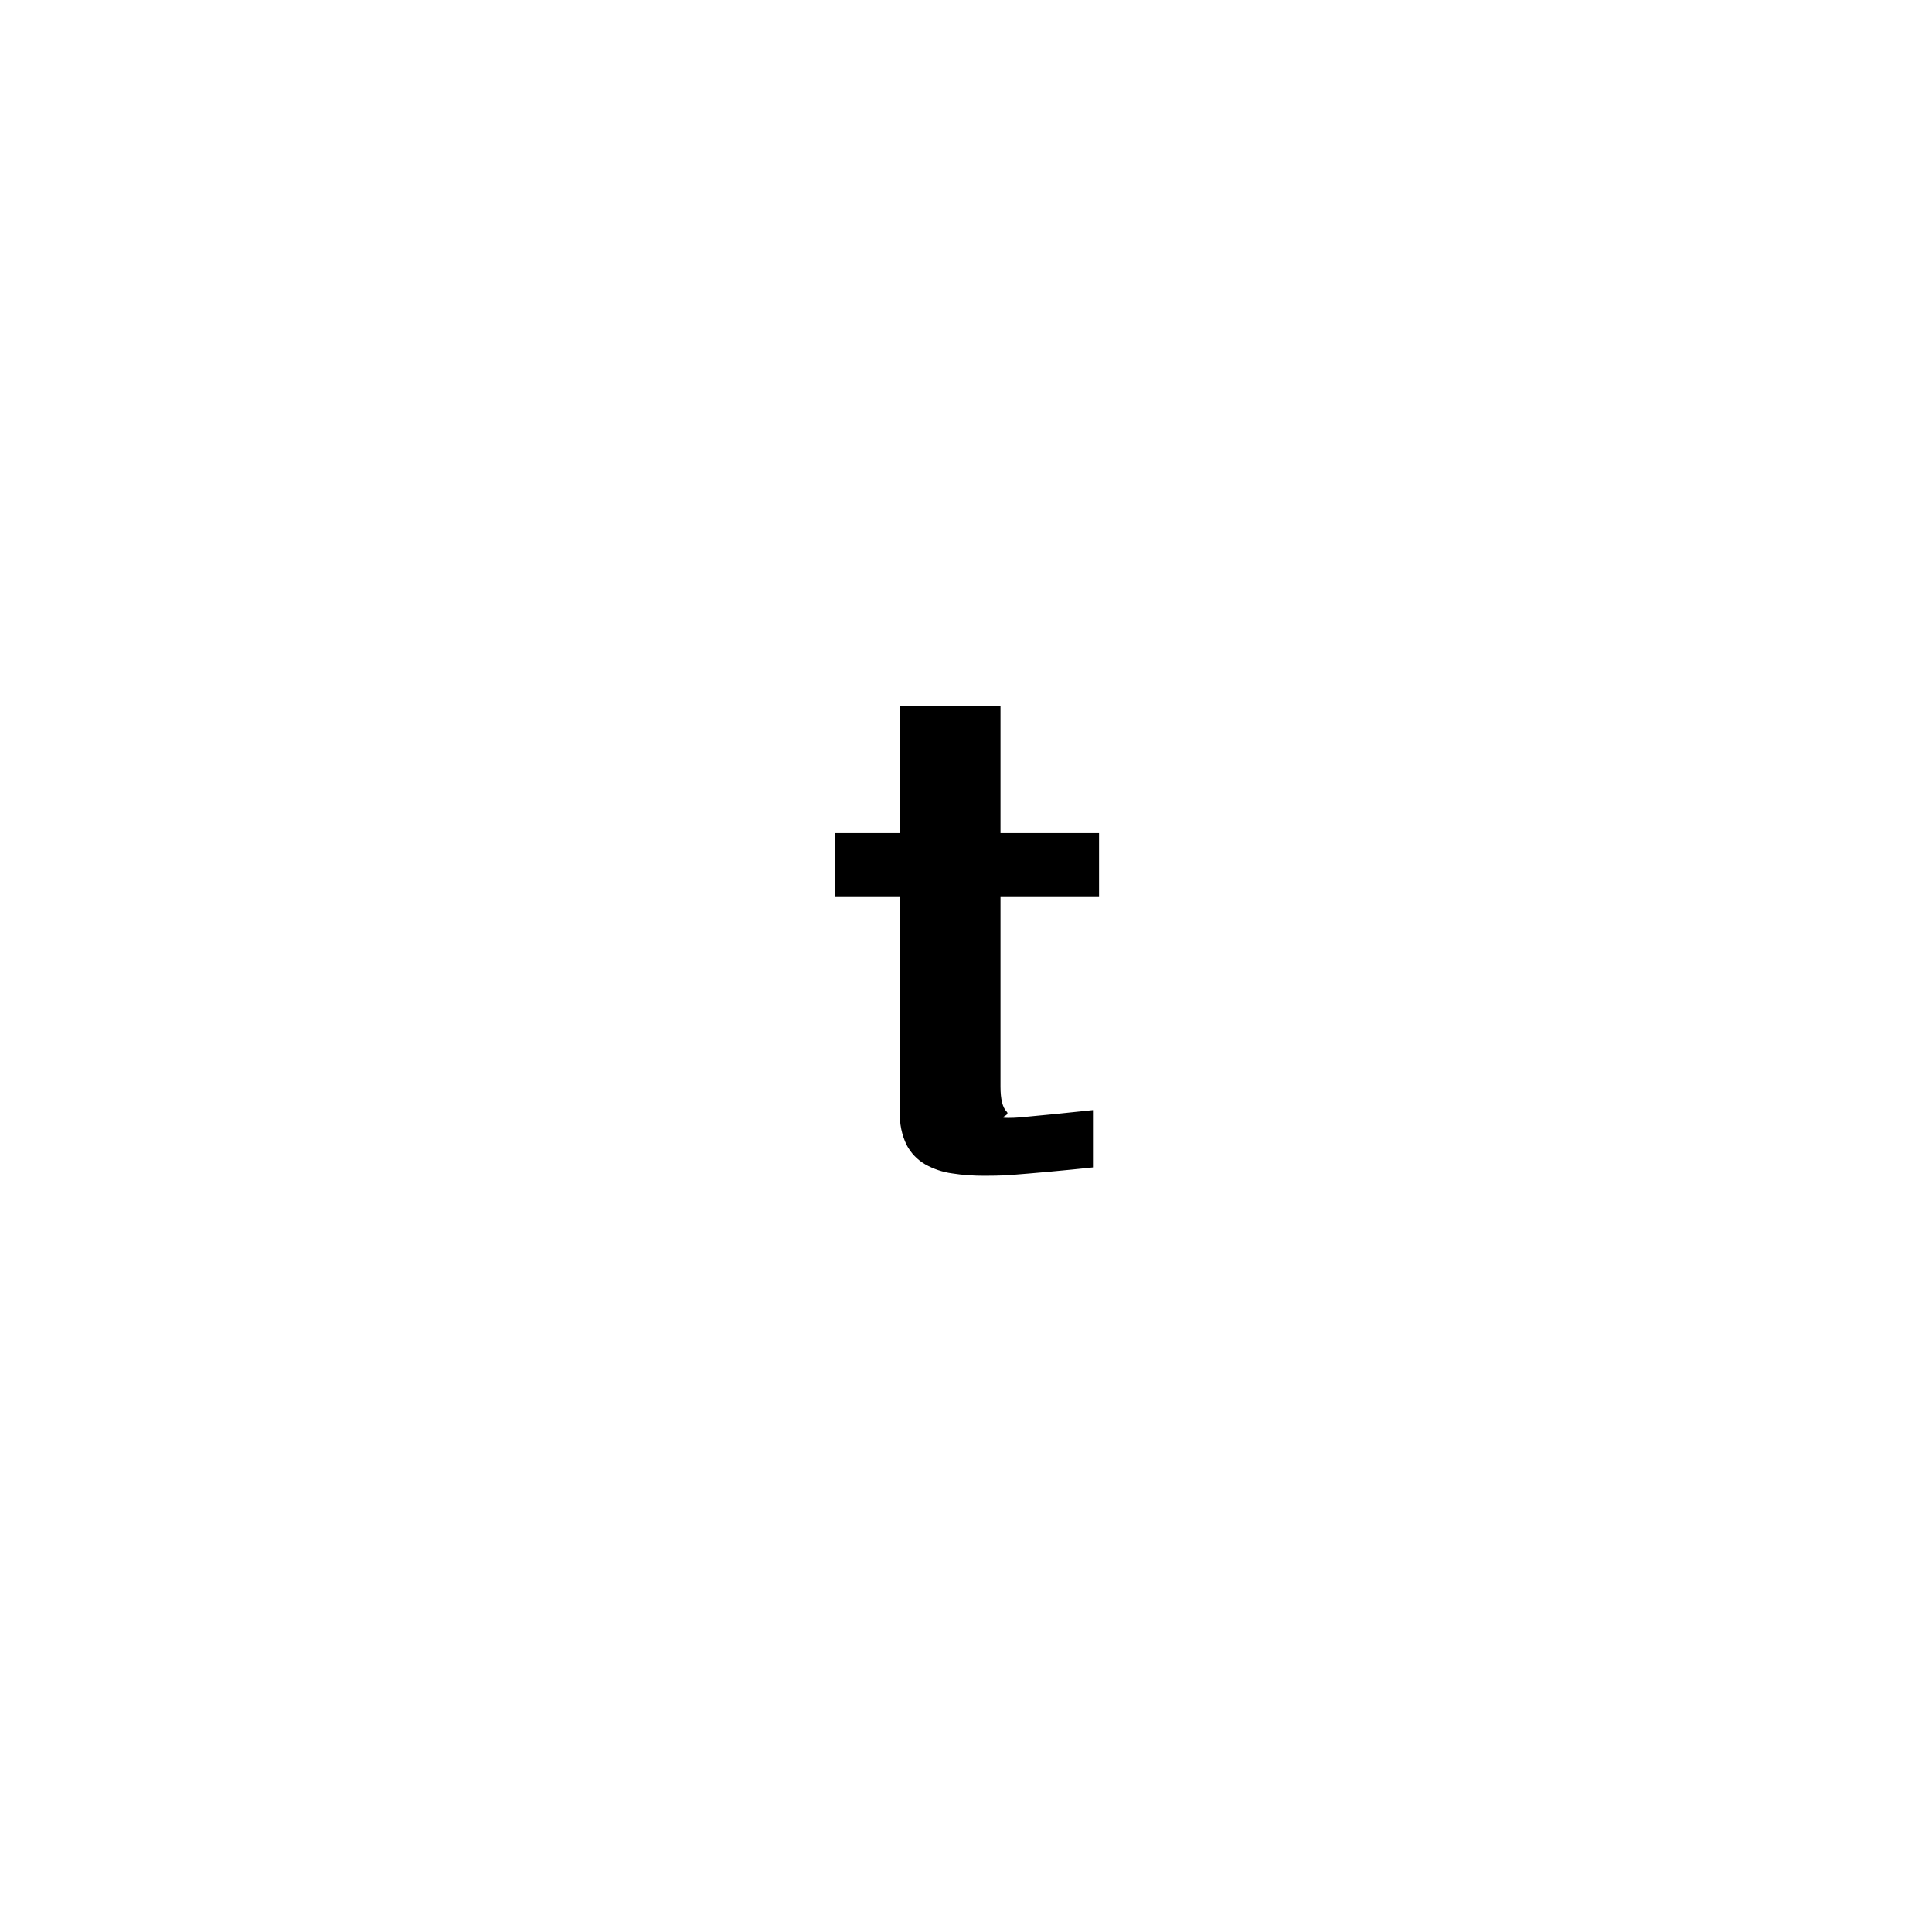
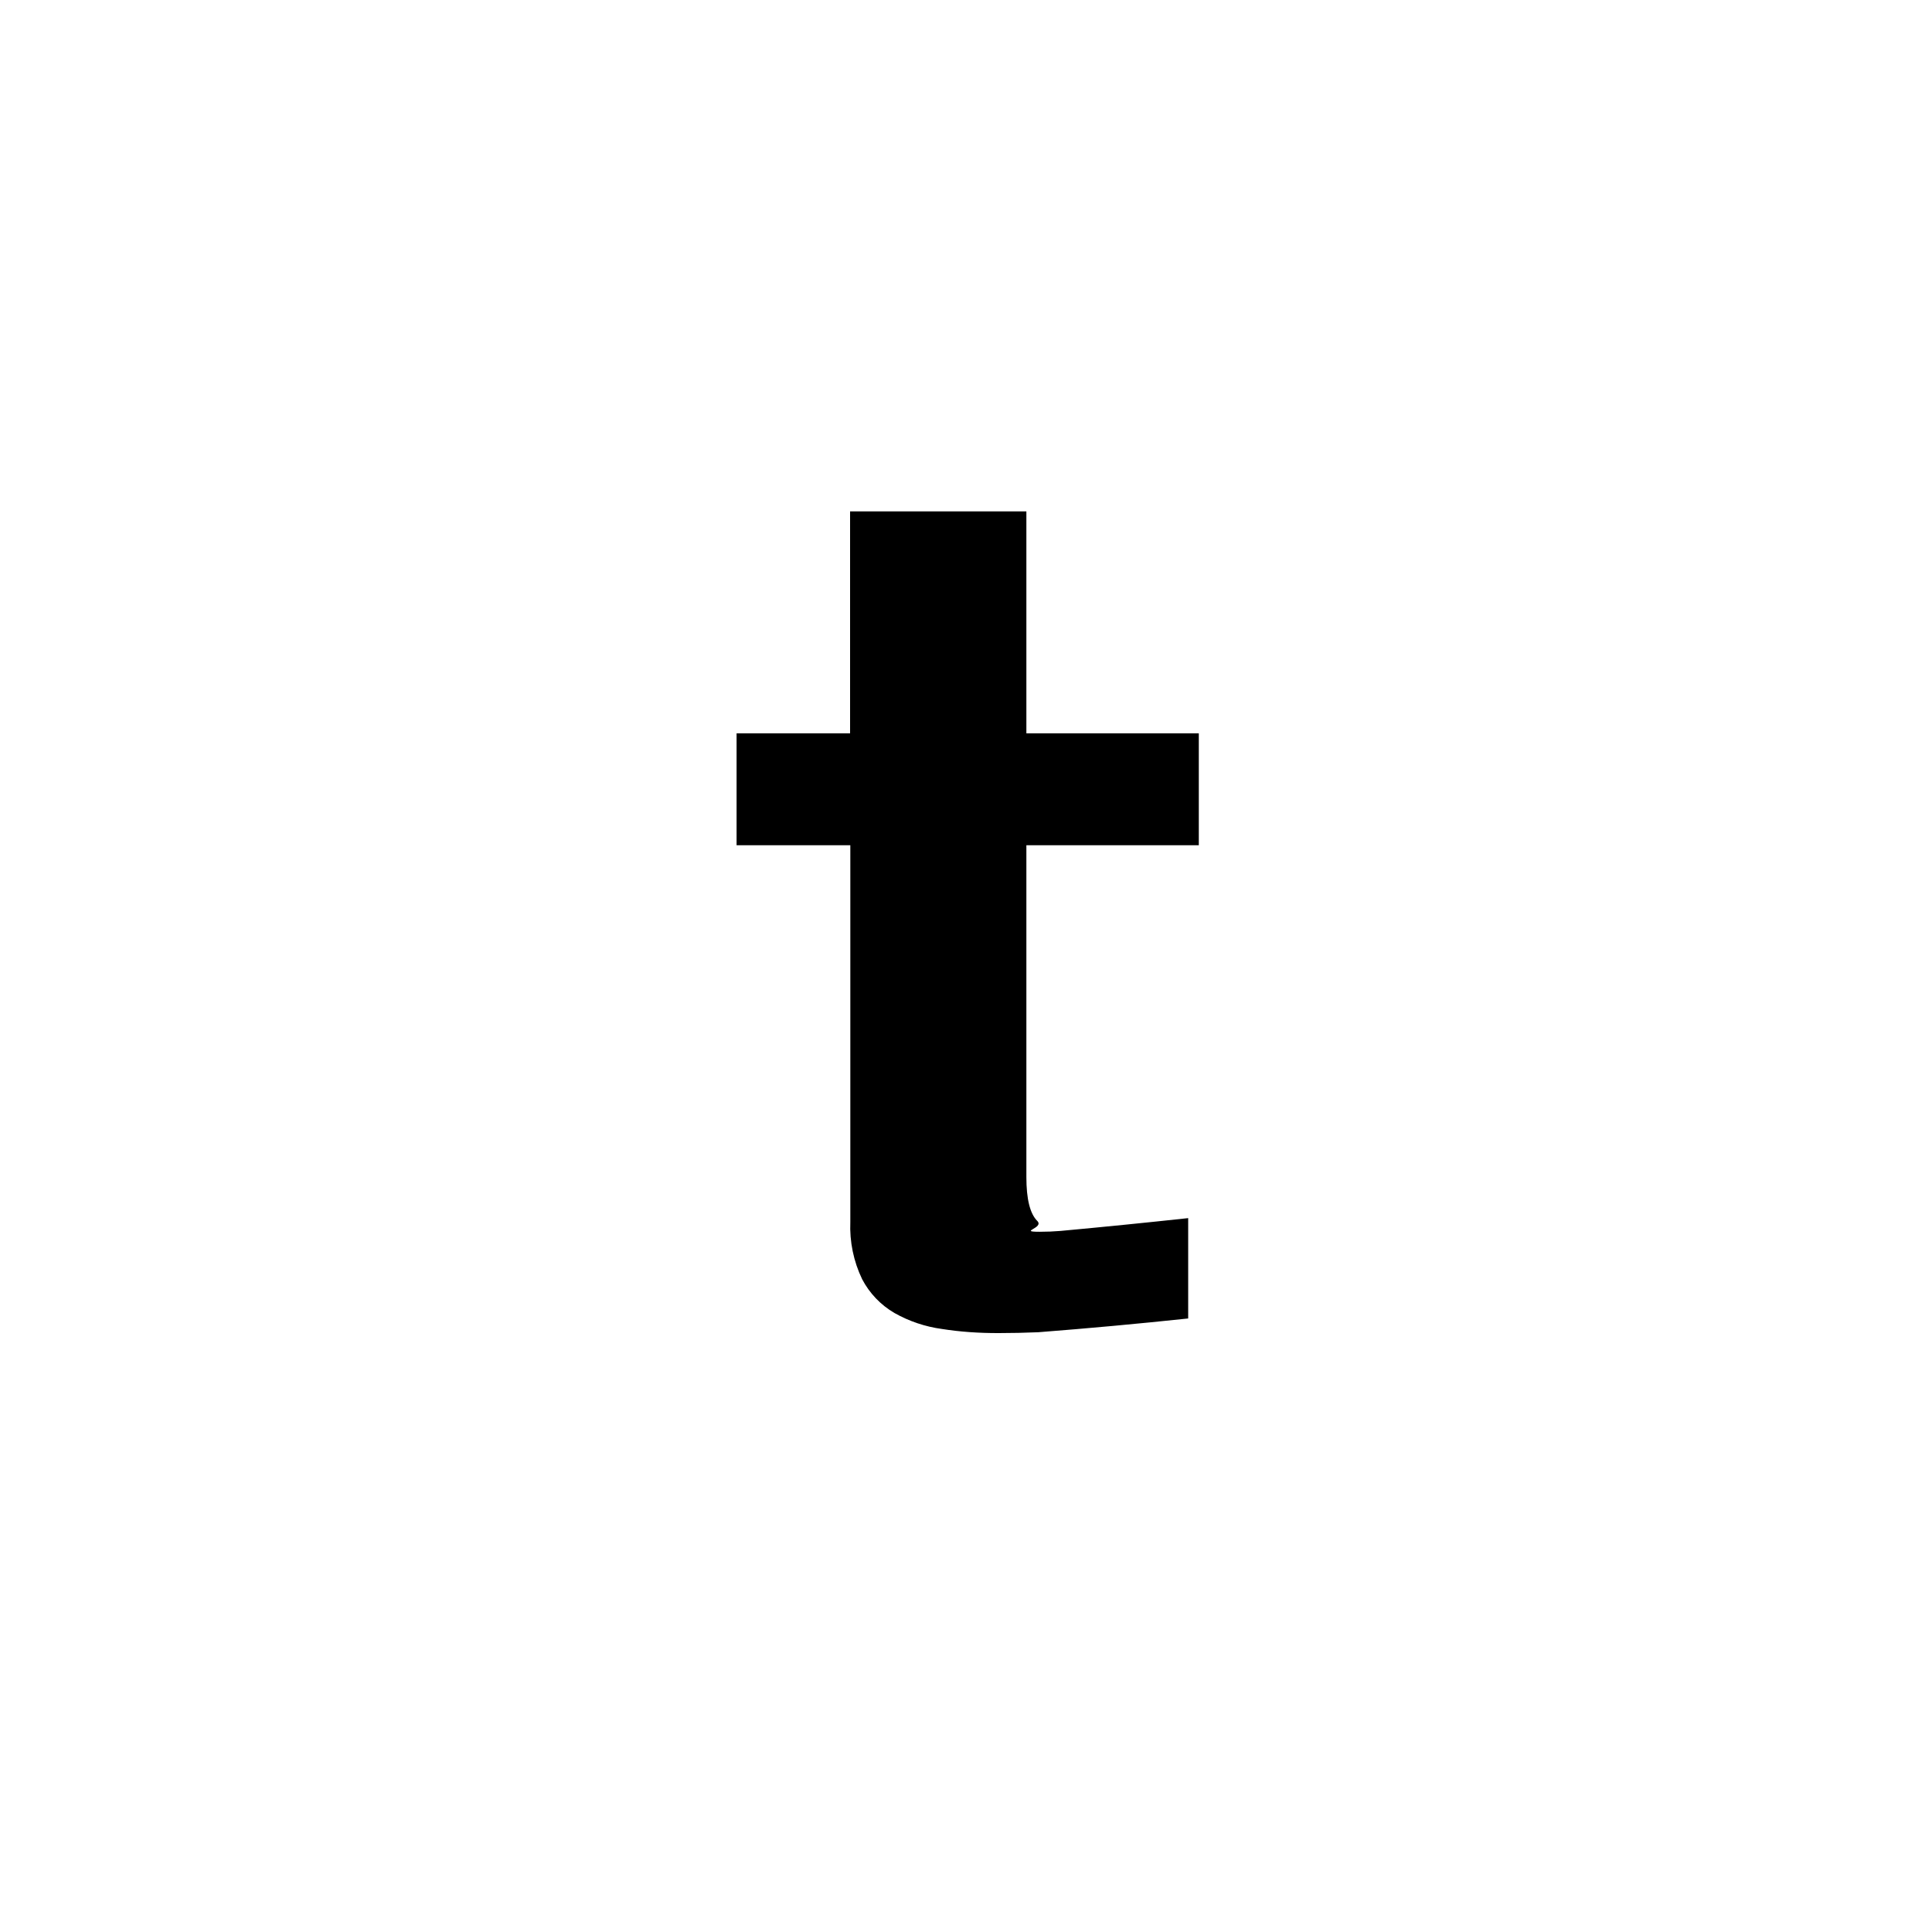
- <svg xmlns="http://www.w3.org/2000/svg" width="28" height="28" viewBox="0 0 28 28" fill="none" fill-rule="evenodd">
-   <path fill="#000" data-sign-fill="foreground" d="M15.928 12.073V13H14.5v2.748q0 .273.09.363c.061.06-.162.09.02.09q.09 0 .173-.007a67 67 0 0 0 1.057-.106v.831a44 44 0 0 1-1.242.114q-.166.007-.325.007-.25.001-.472-.034a1.1 1.1 0 0 1-.393-.132.7.7 0 0 1-.268-.28 1 1 0 0 1-.098-.475V13H12.1v-.927h.94v-1.838h1.46v1.838z" />
+ <svg xmlns="http://www.w3.org/2000/svg" width="16" height="16" viewBox="0 0 16 16" fill="none" fill-rule="evenodd">
+   <g transform="translate(-6 -6)">
+     <path fill="#000" data-sign-fill="foreground" d="M15.928 12.073V13H14.5v2.748q0 .273.09.363c.061.06-.162.09.02.09q.09 0 .173-.007a67 67 0 0 0 1.057-.106v.831a44 44 0 0 1-1.242.114q-.166.007-.325.007-.25.001-.472-.034a1.1 1.1 0 0 1-.393-.132.7.7 0 0 1-.268-.28 1 1 0 0 1-.098-.475V13H12.1v-.927h.94v-1.838h1.46v1.838z" />
+   </g>
</svg>
